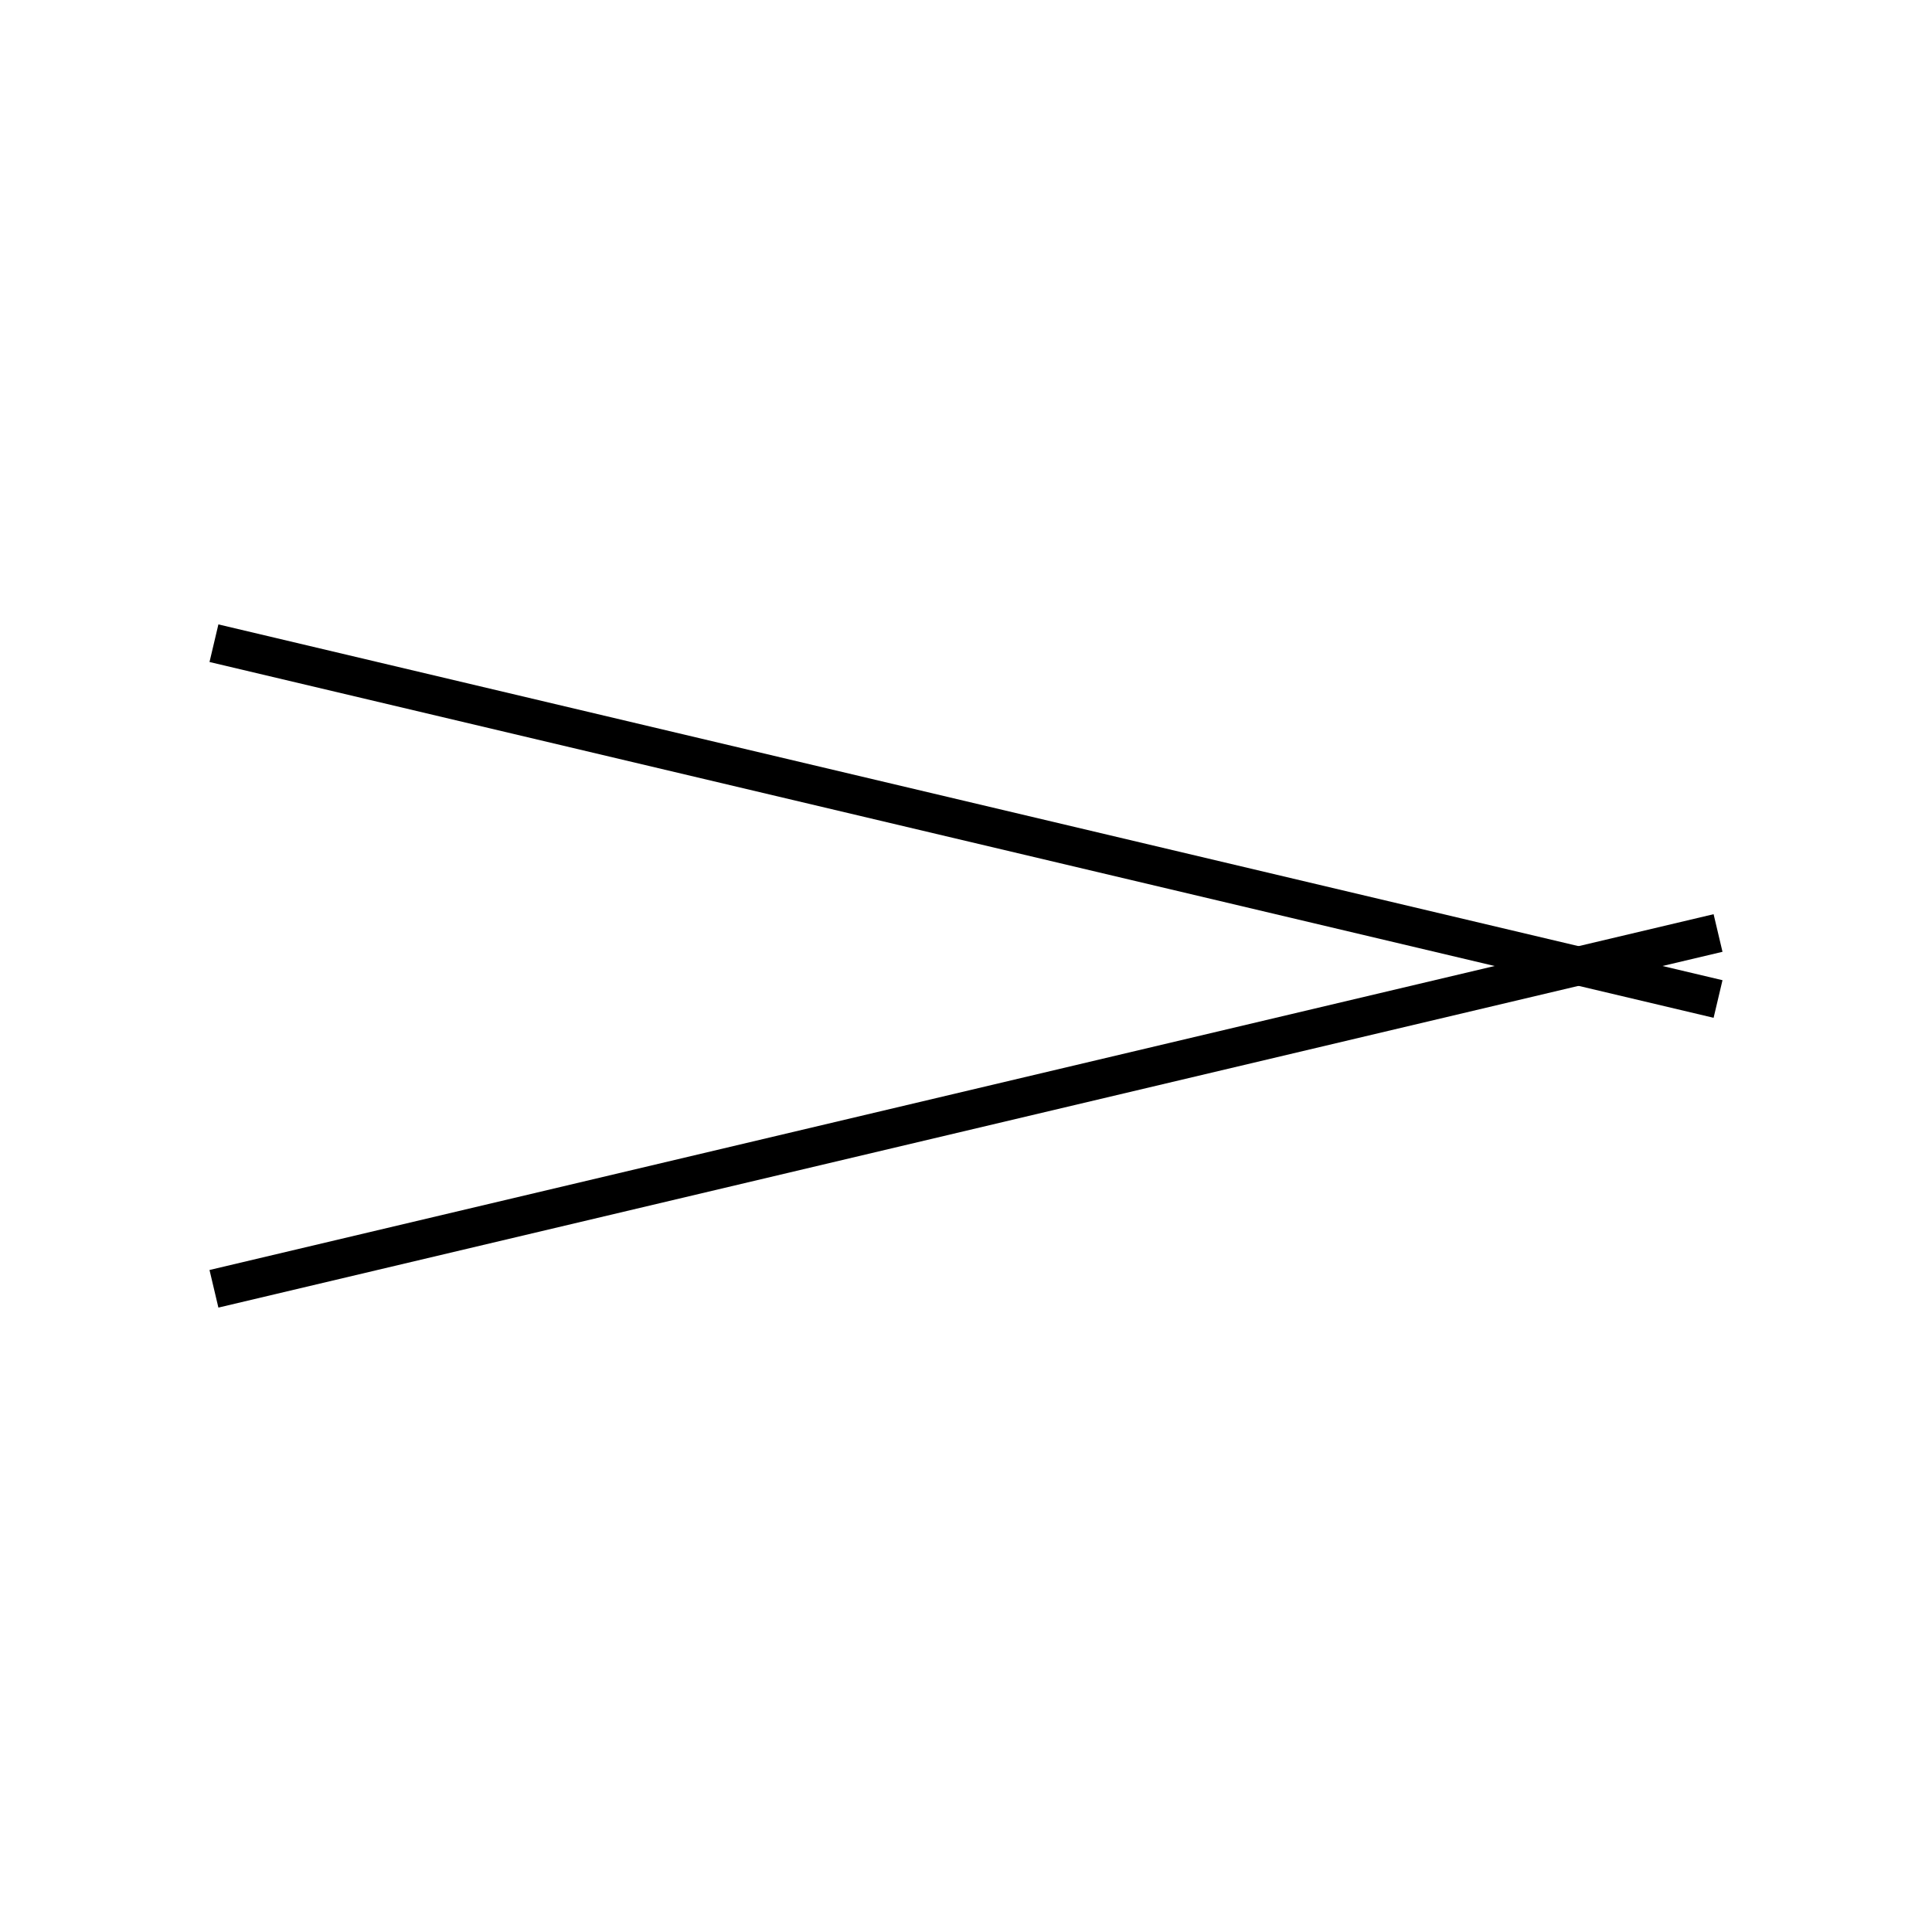
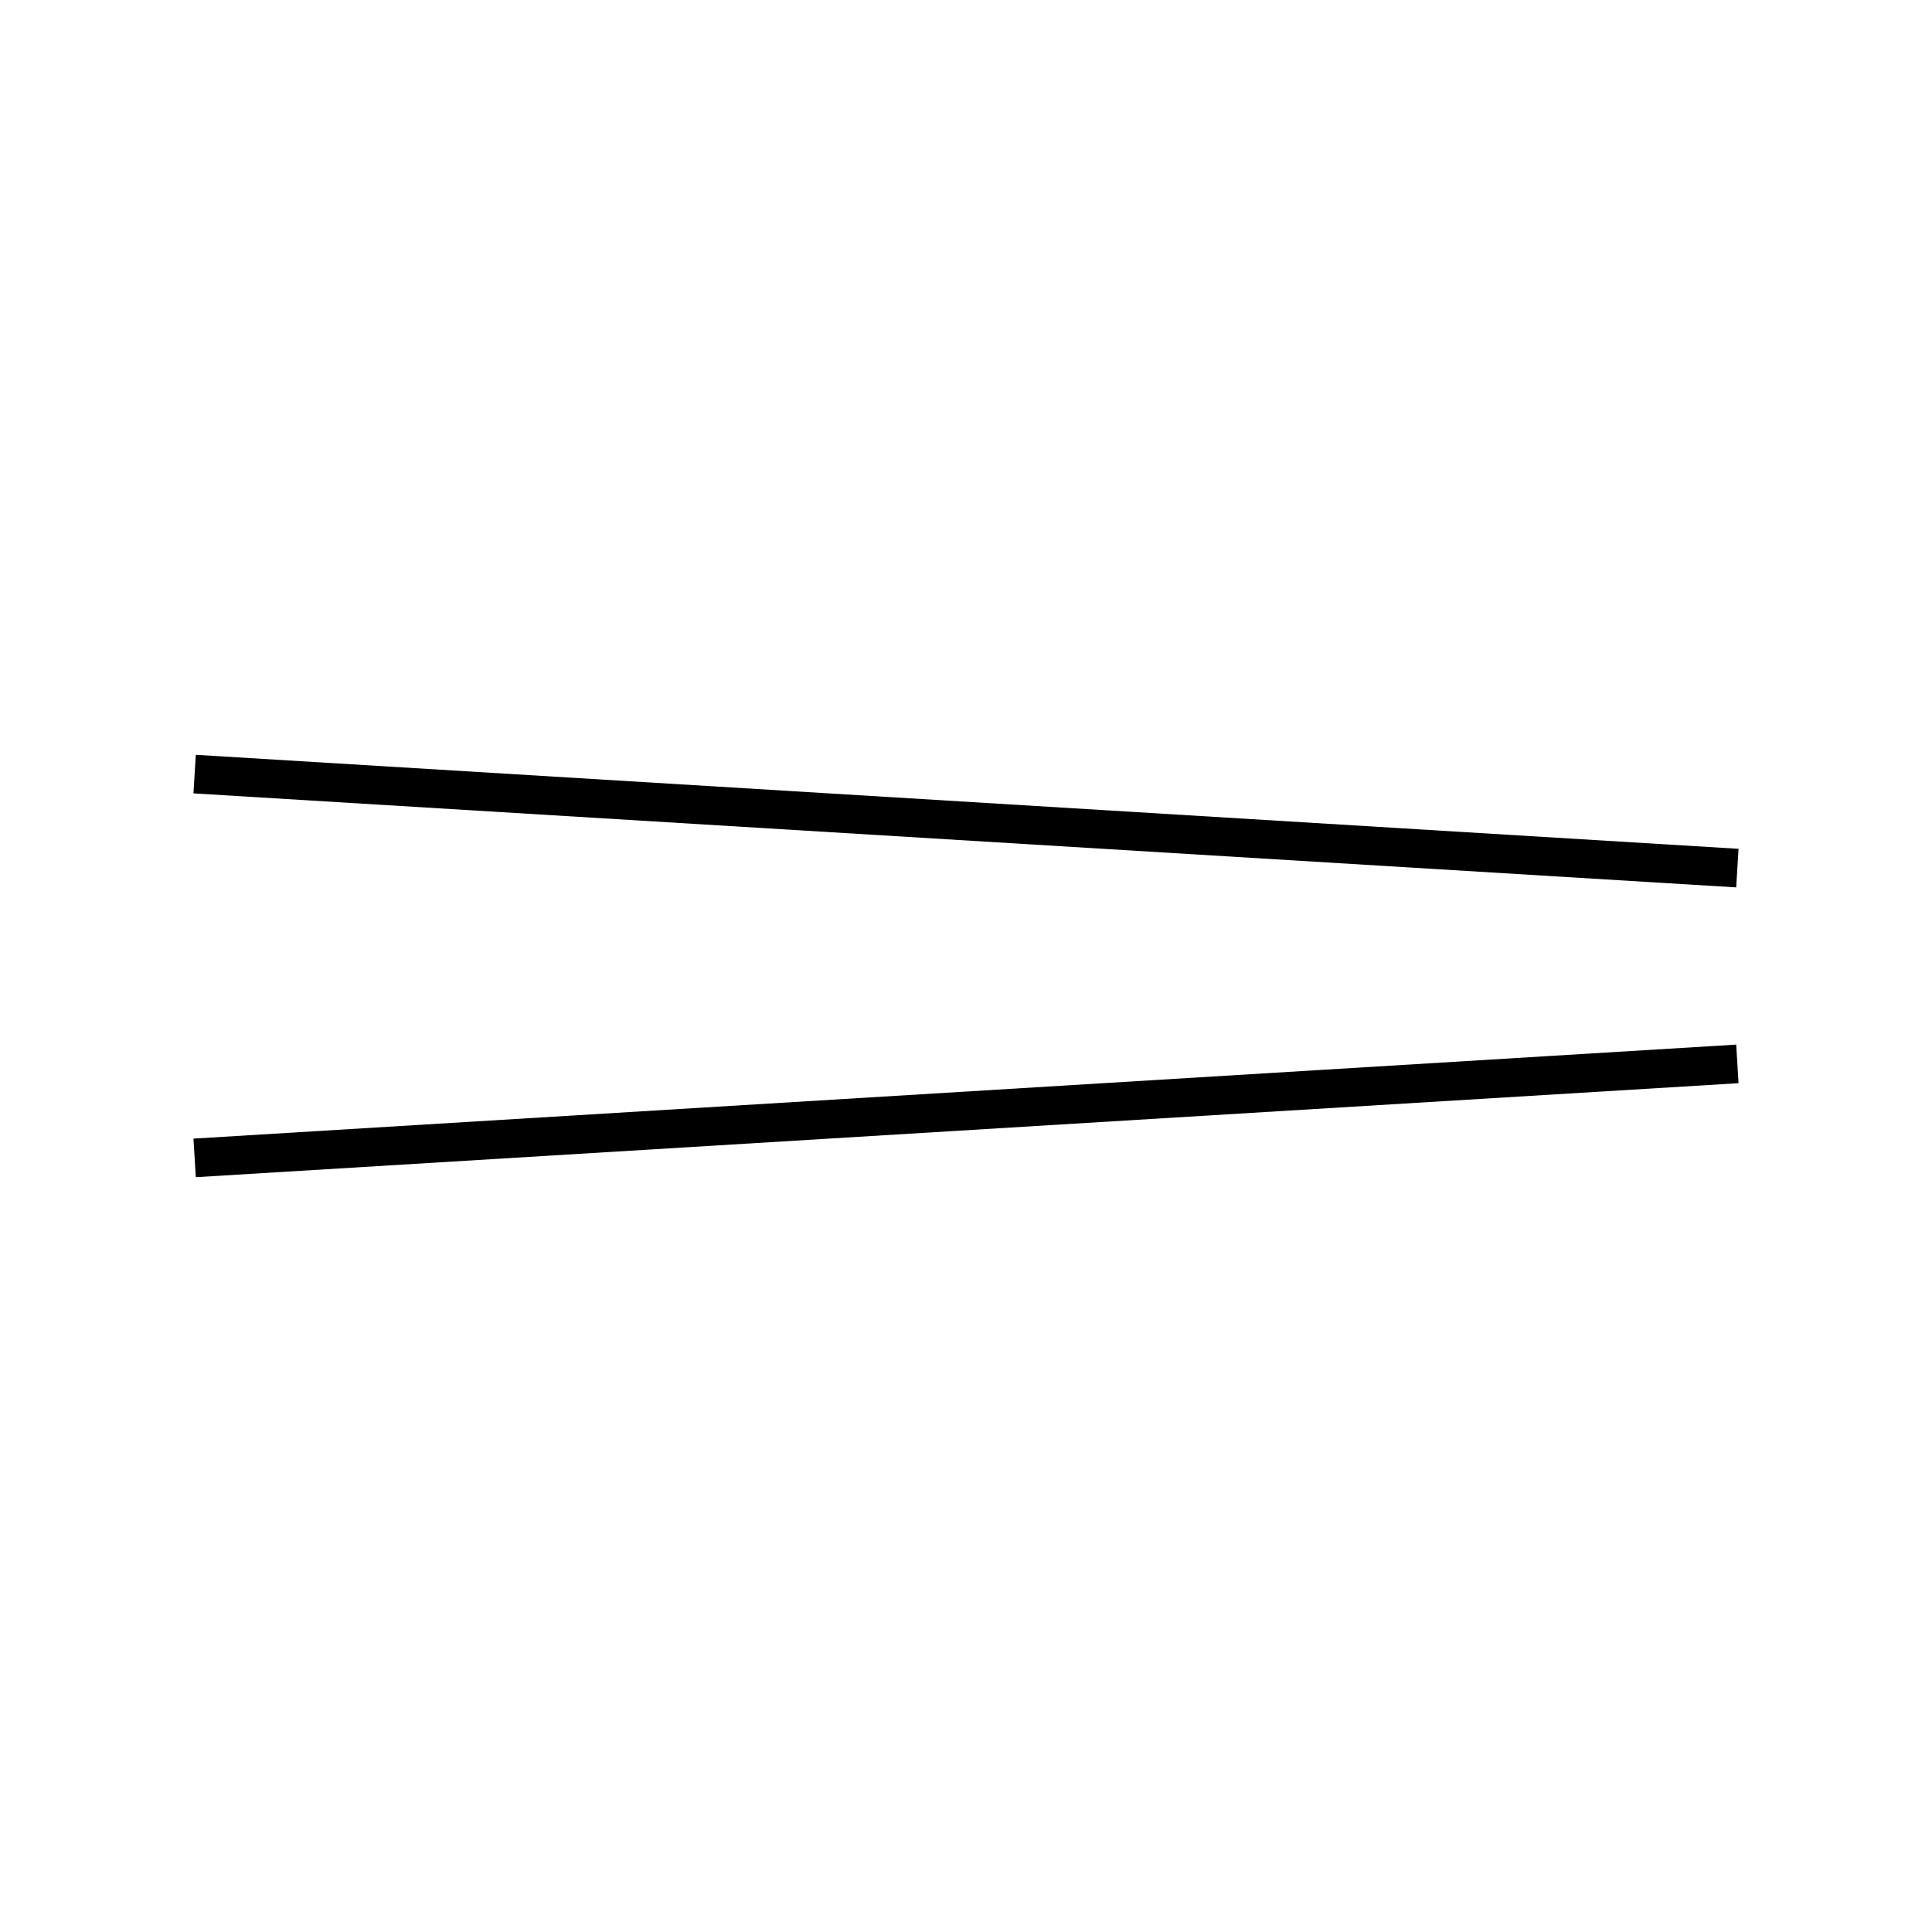
<svg xmlns="http://www.w3.org/2000/svg" height="100" width="100">
  <rect stroke-width="5" stroke="#ffffff" fill="#ffffff" height="100" width="100" y="0" x="0" />
-   <line x1="88.926" y1="51.708" x2="11.074" y2="33.292" stroke-width="2" stroke="black" />
-   <line x1="88.926" y1="48.292" x2="11.074" y2="66.708" stroke-width="2" stroke="black" />
+   <line x1="89.926" y1="44.933" x2="10.074" y2="40.067" stroke-width="2" stroke="black" />
+   <line x1="89.926" y1="55.067" x2="10.074" y2="59.933" stroke-width="2" stroke="black" />
</svg>
